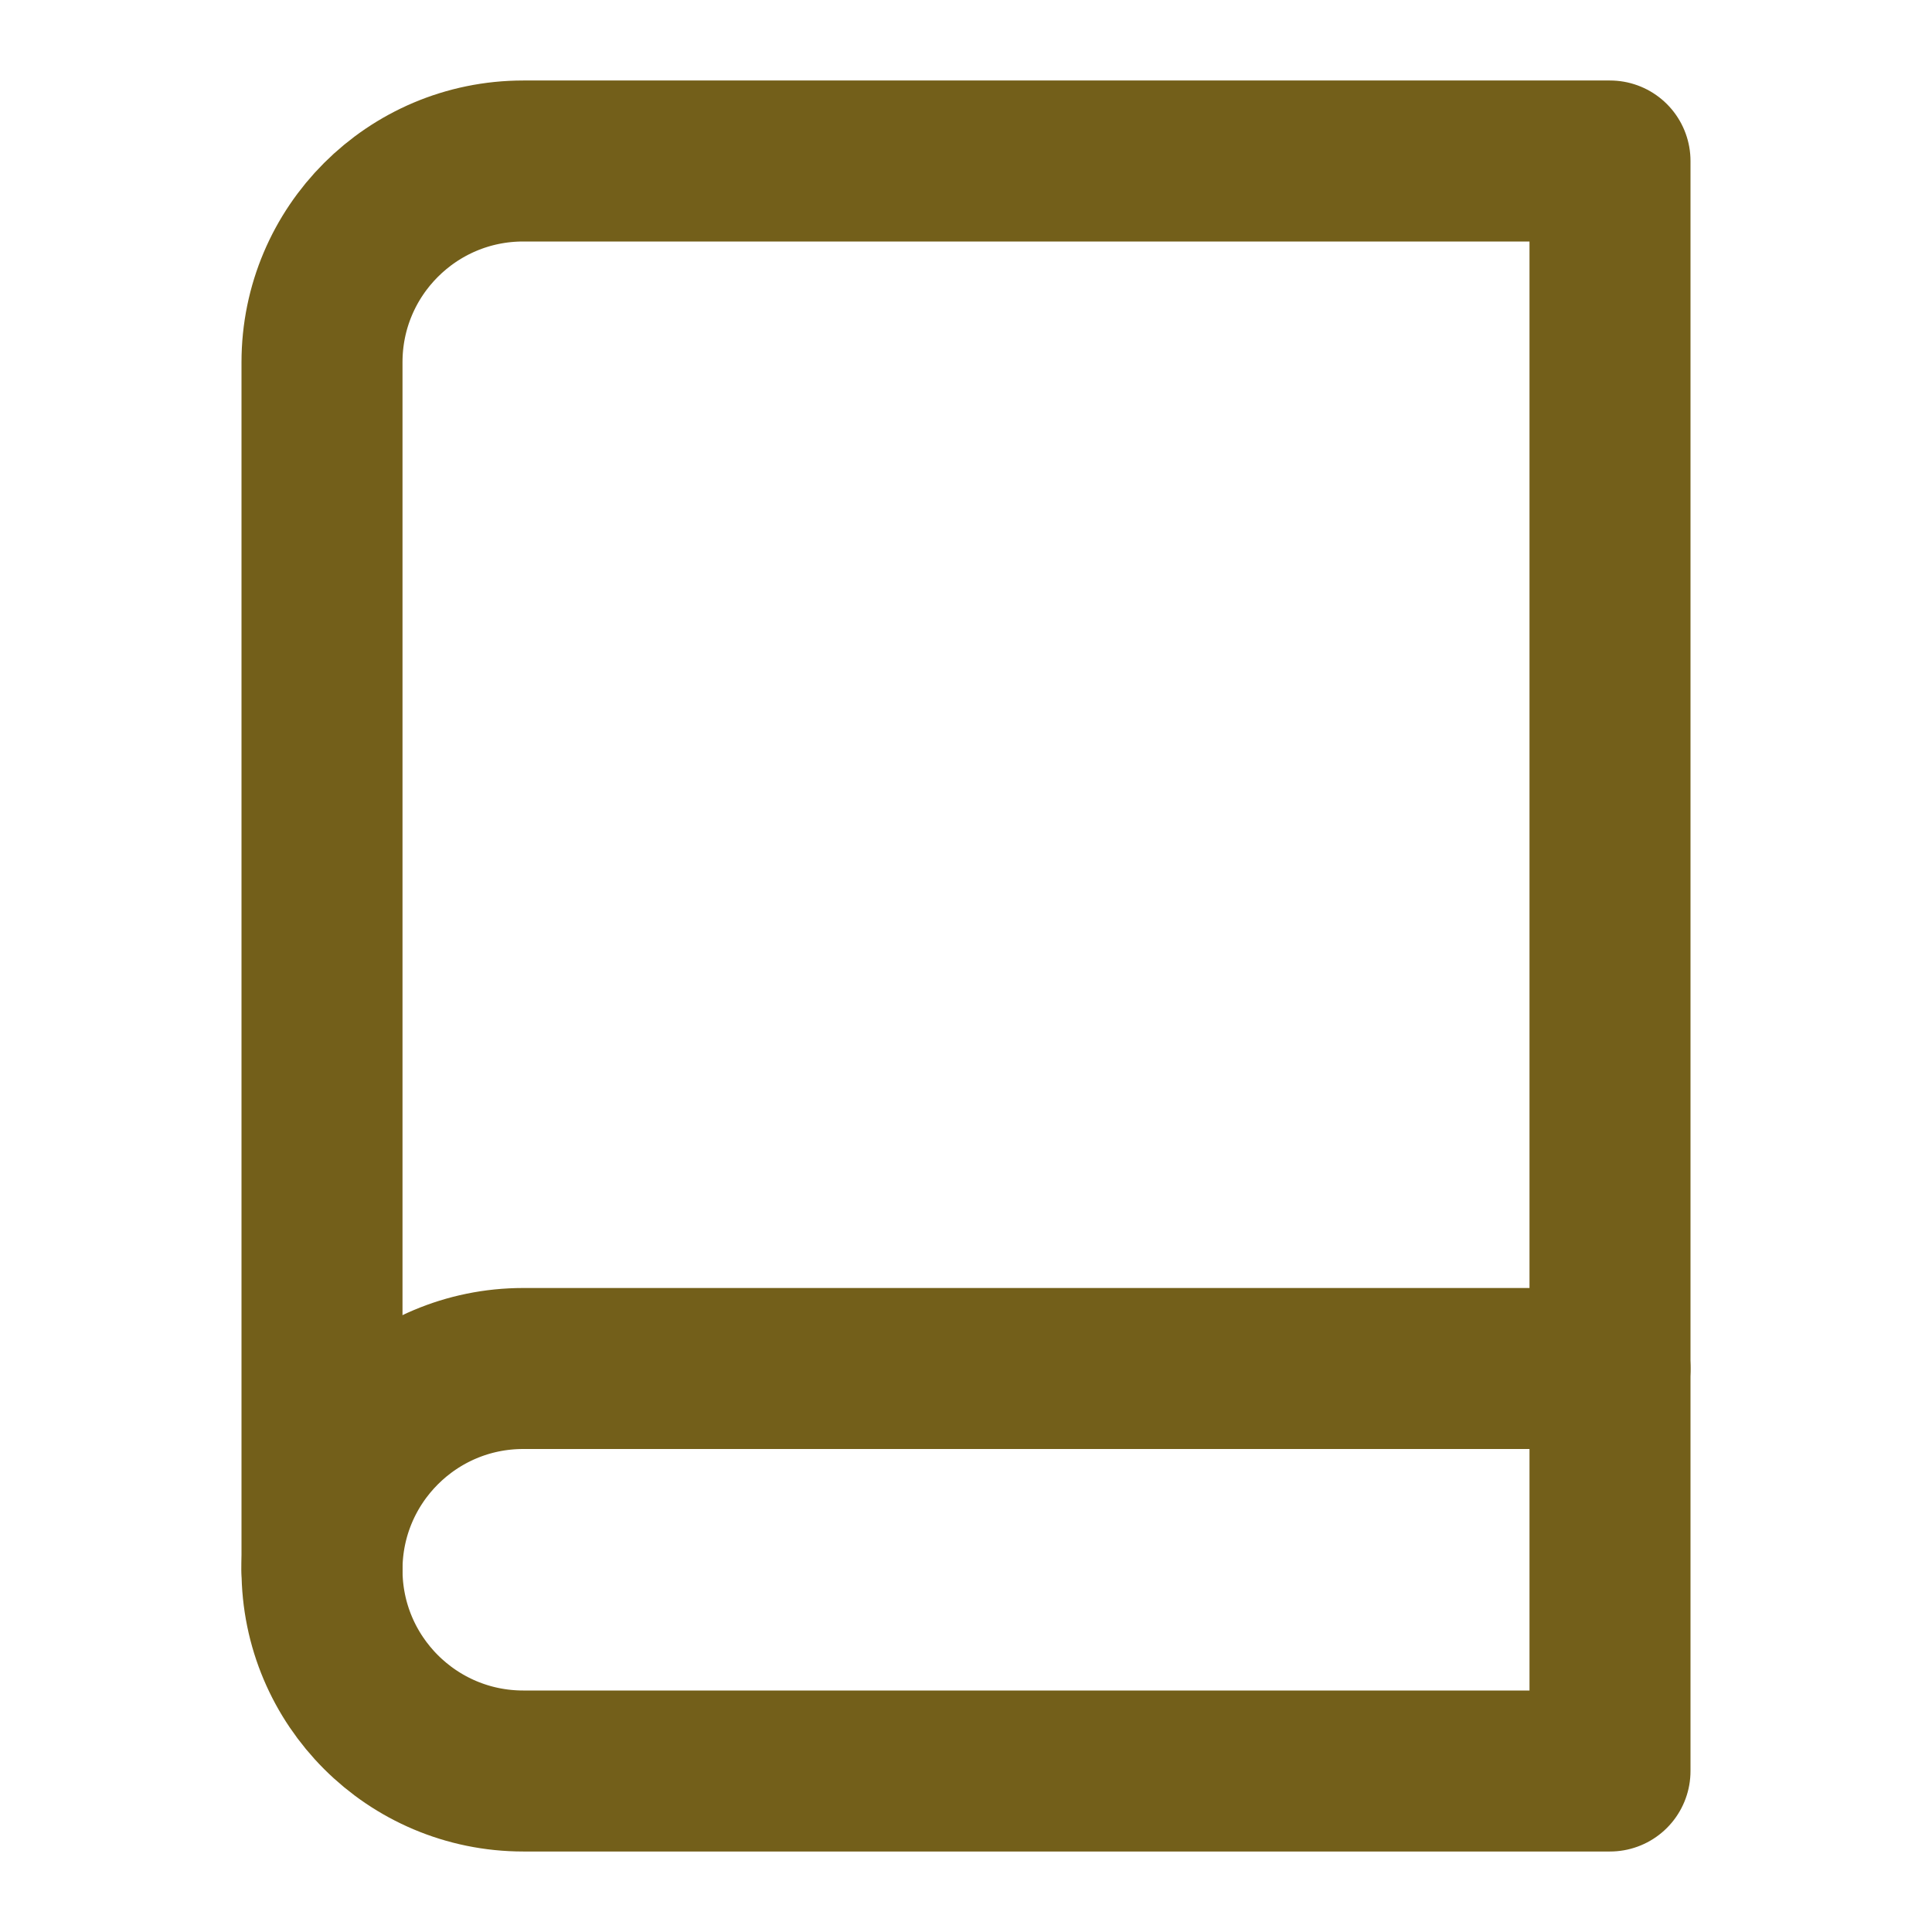
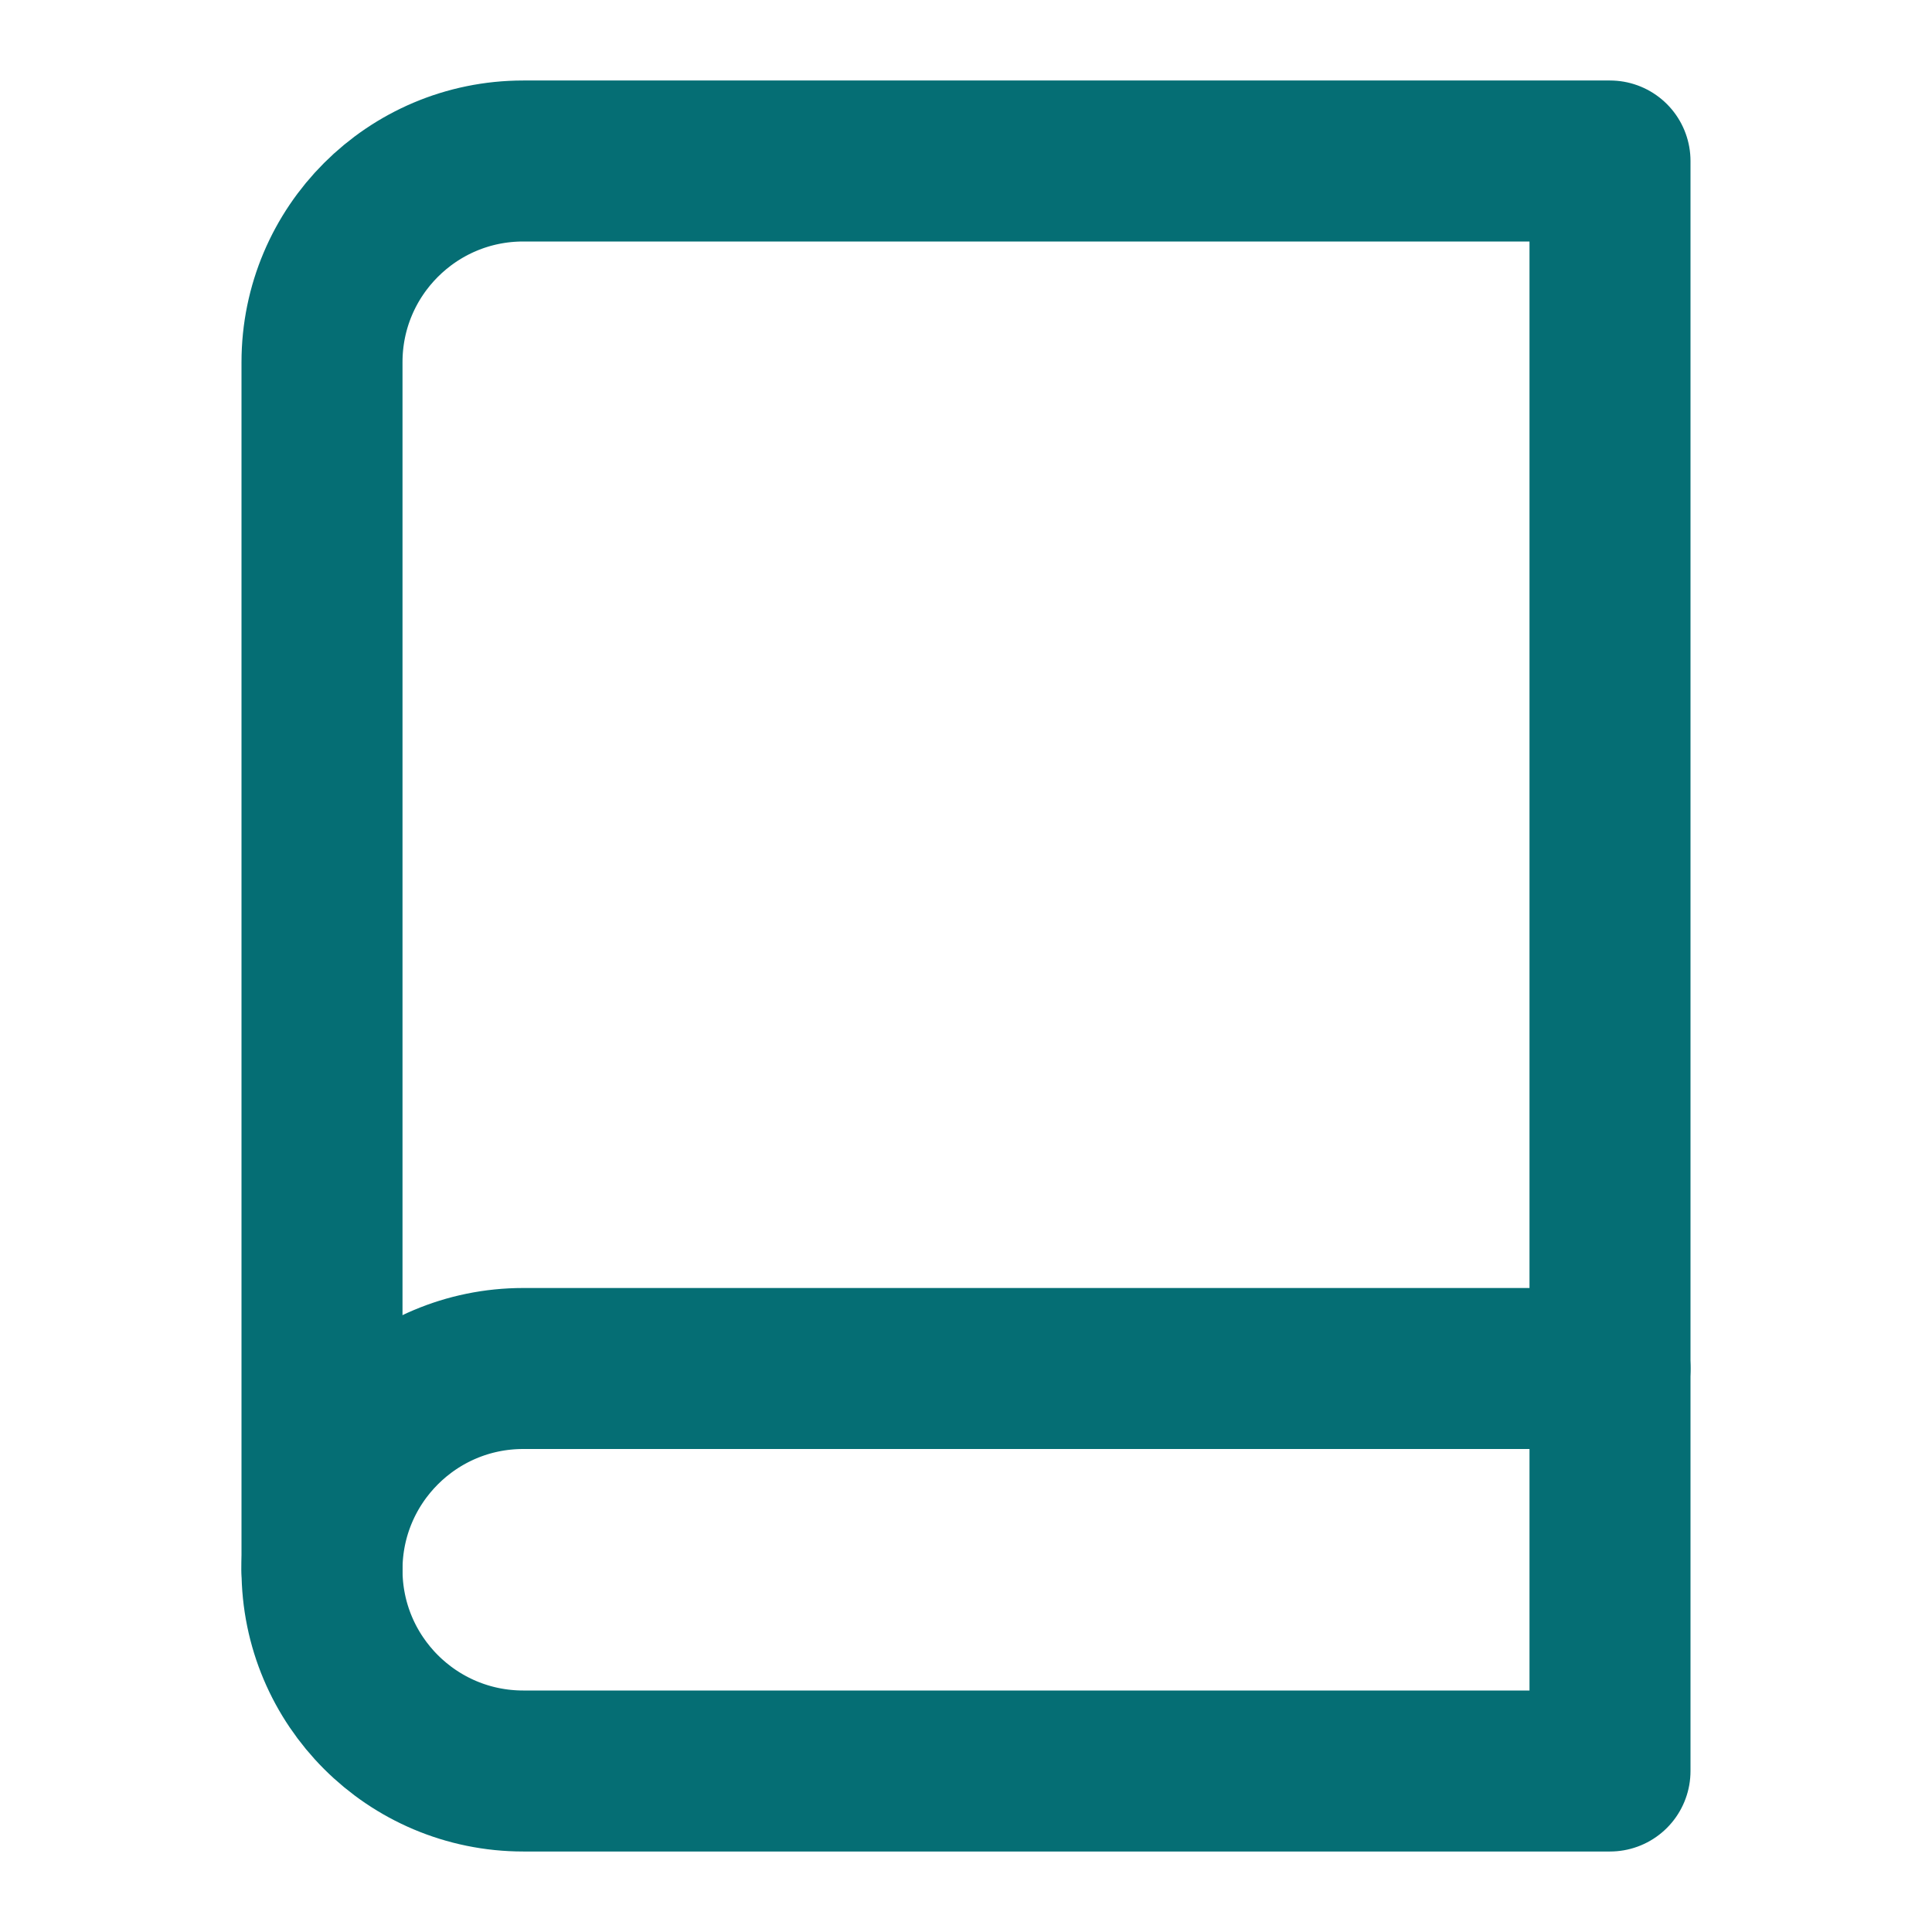
- <svg xmlns="http://www.w3.org/2000/svg" width="24" height="24" viewBox="0 0 24 24" fill="none" stroke="rgb(115, 95, 26)" stroke-width="2" stroke-linecap="round" stroke-linejoin="round" class="feather feather-book">
+ <svg xmlns="http://www.w3.org/2000/svg" width="24" height="24" viewBox="0 0 24 24" fill="none" stroke="#056e74" stroke-width="2" stroke-linecap="round" stroke-linejoin="round" class="feather feather-book">
  <path d="M4 19.5A2.5 2.5 0 0 1 6.5 17H20" />
  <path d="M6.5 2H20v20H6.5A2.5 2.5 0 0 1 4 19.5v-15A2.5 2.5 0 0 1 6.5 2z" />
</svg>
